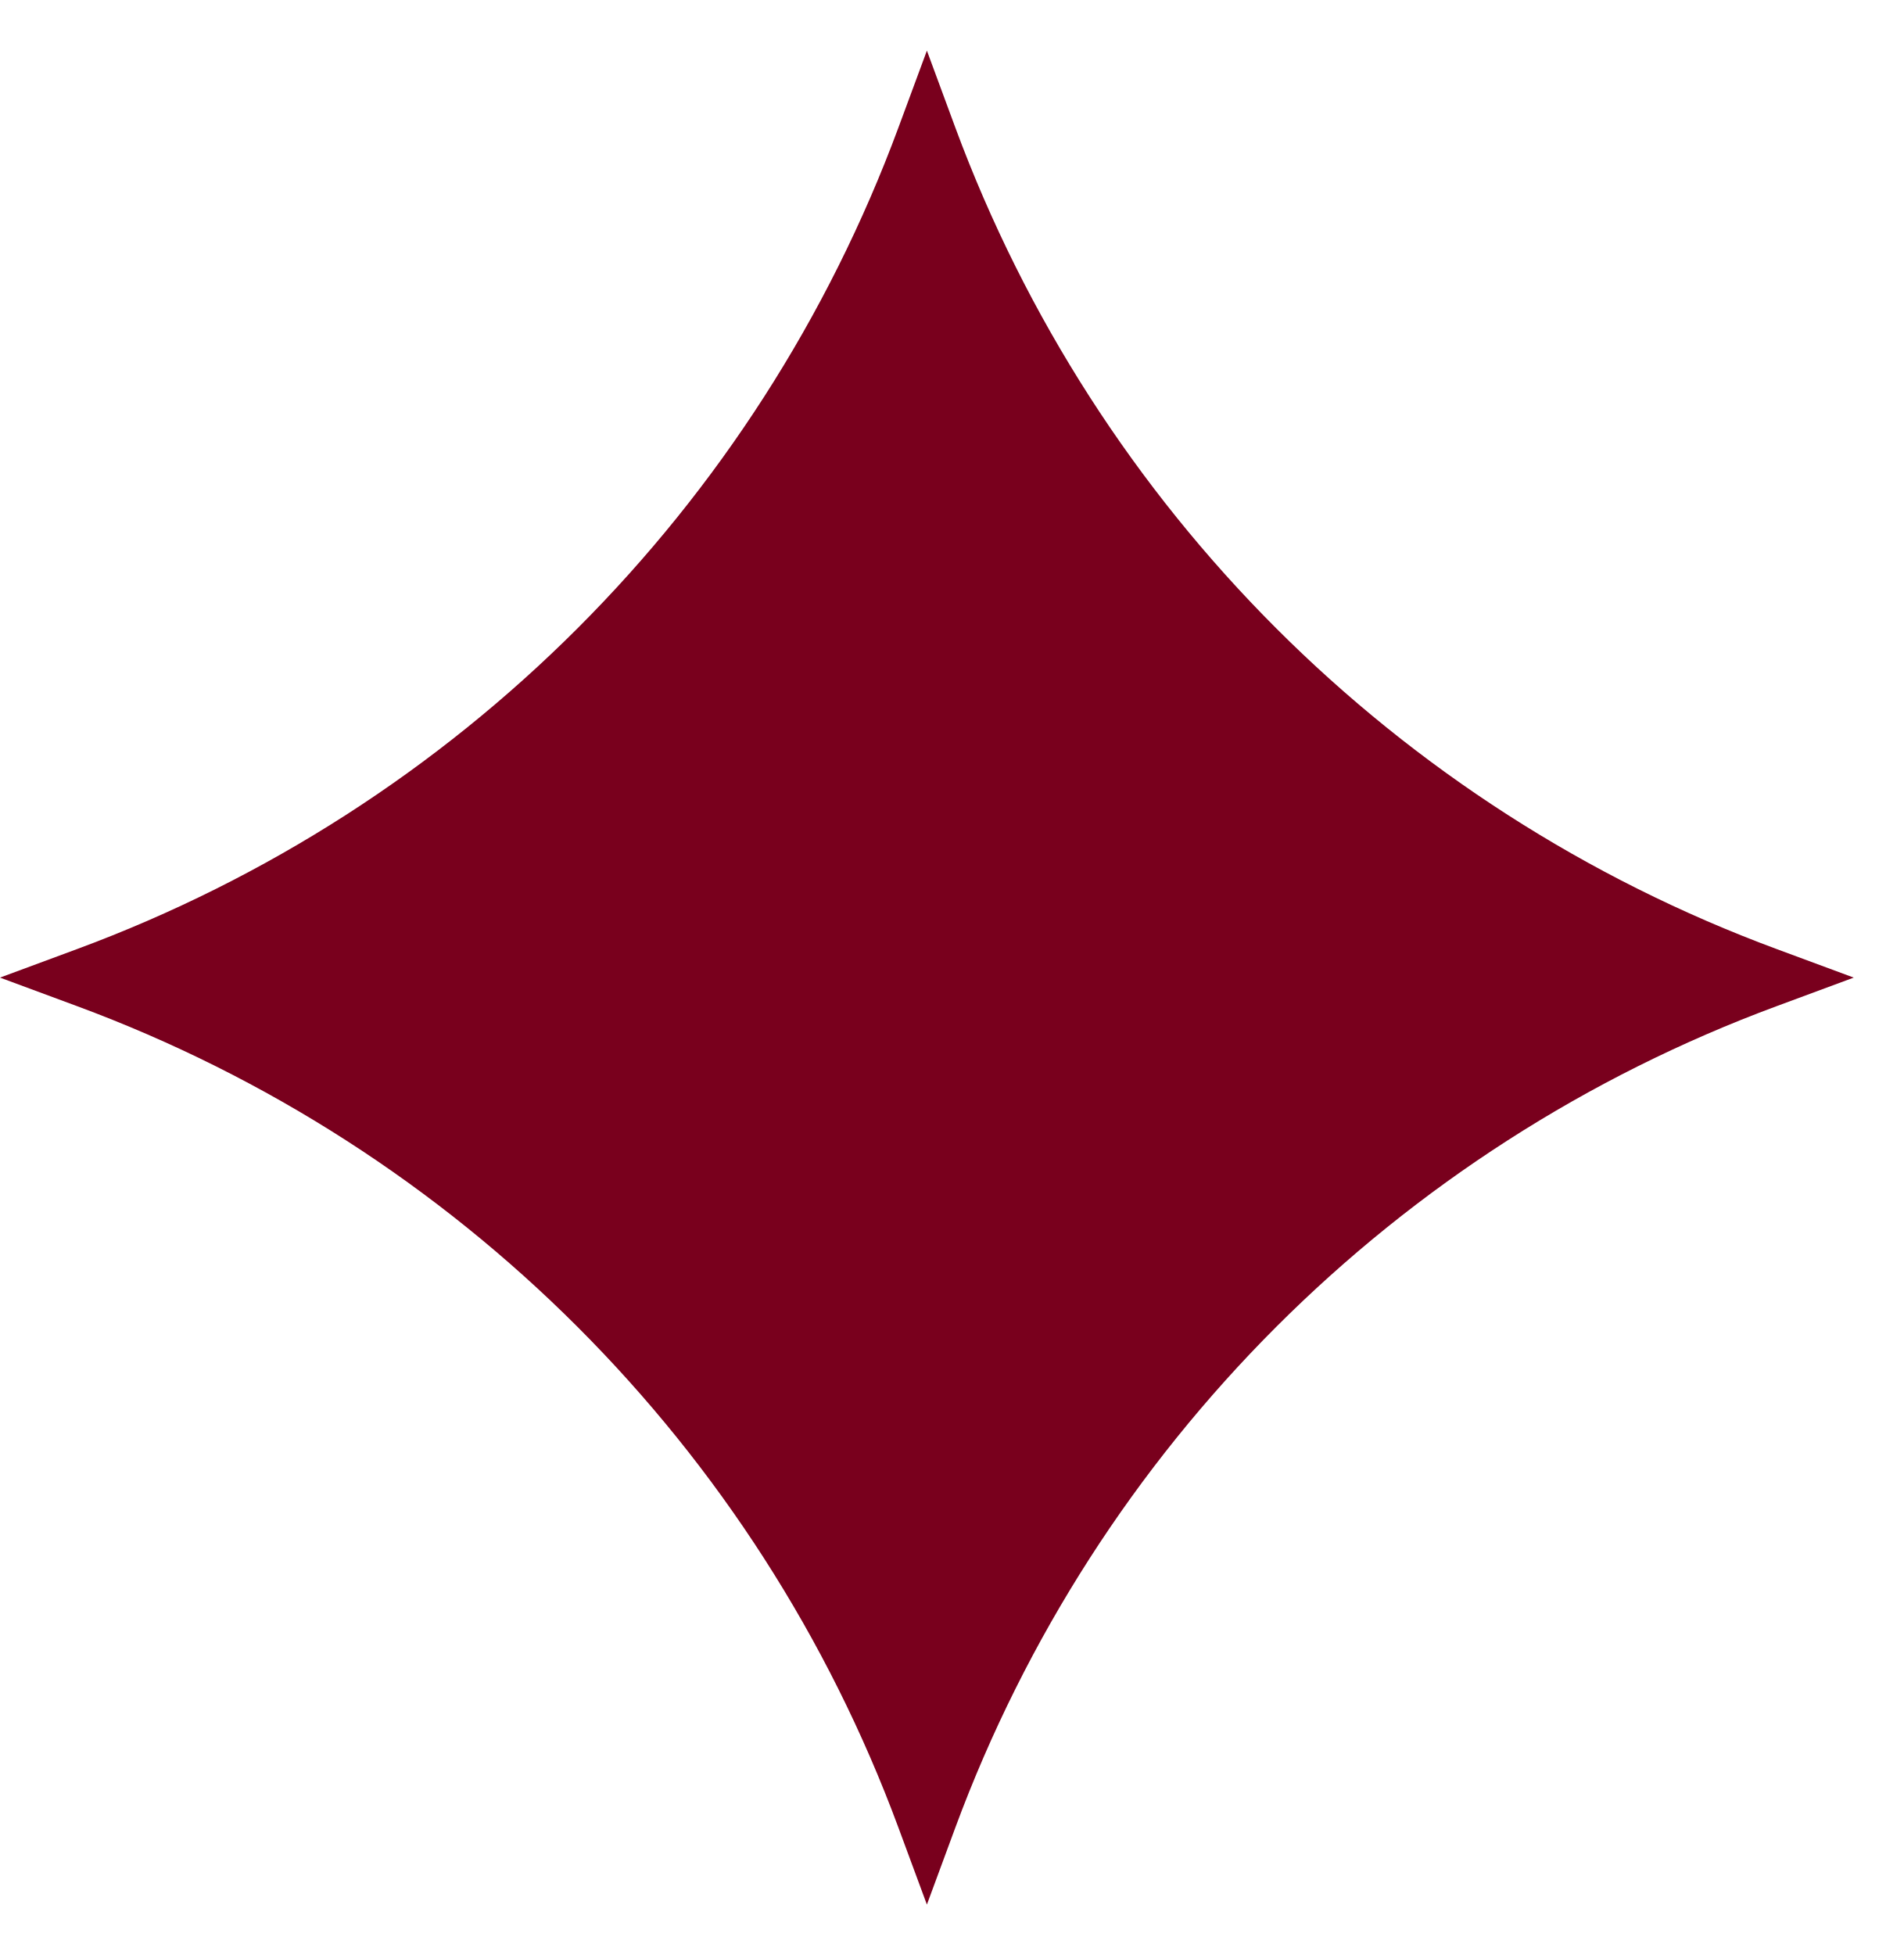
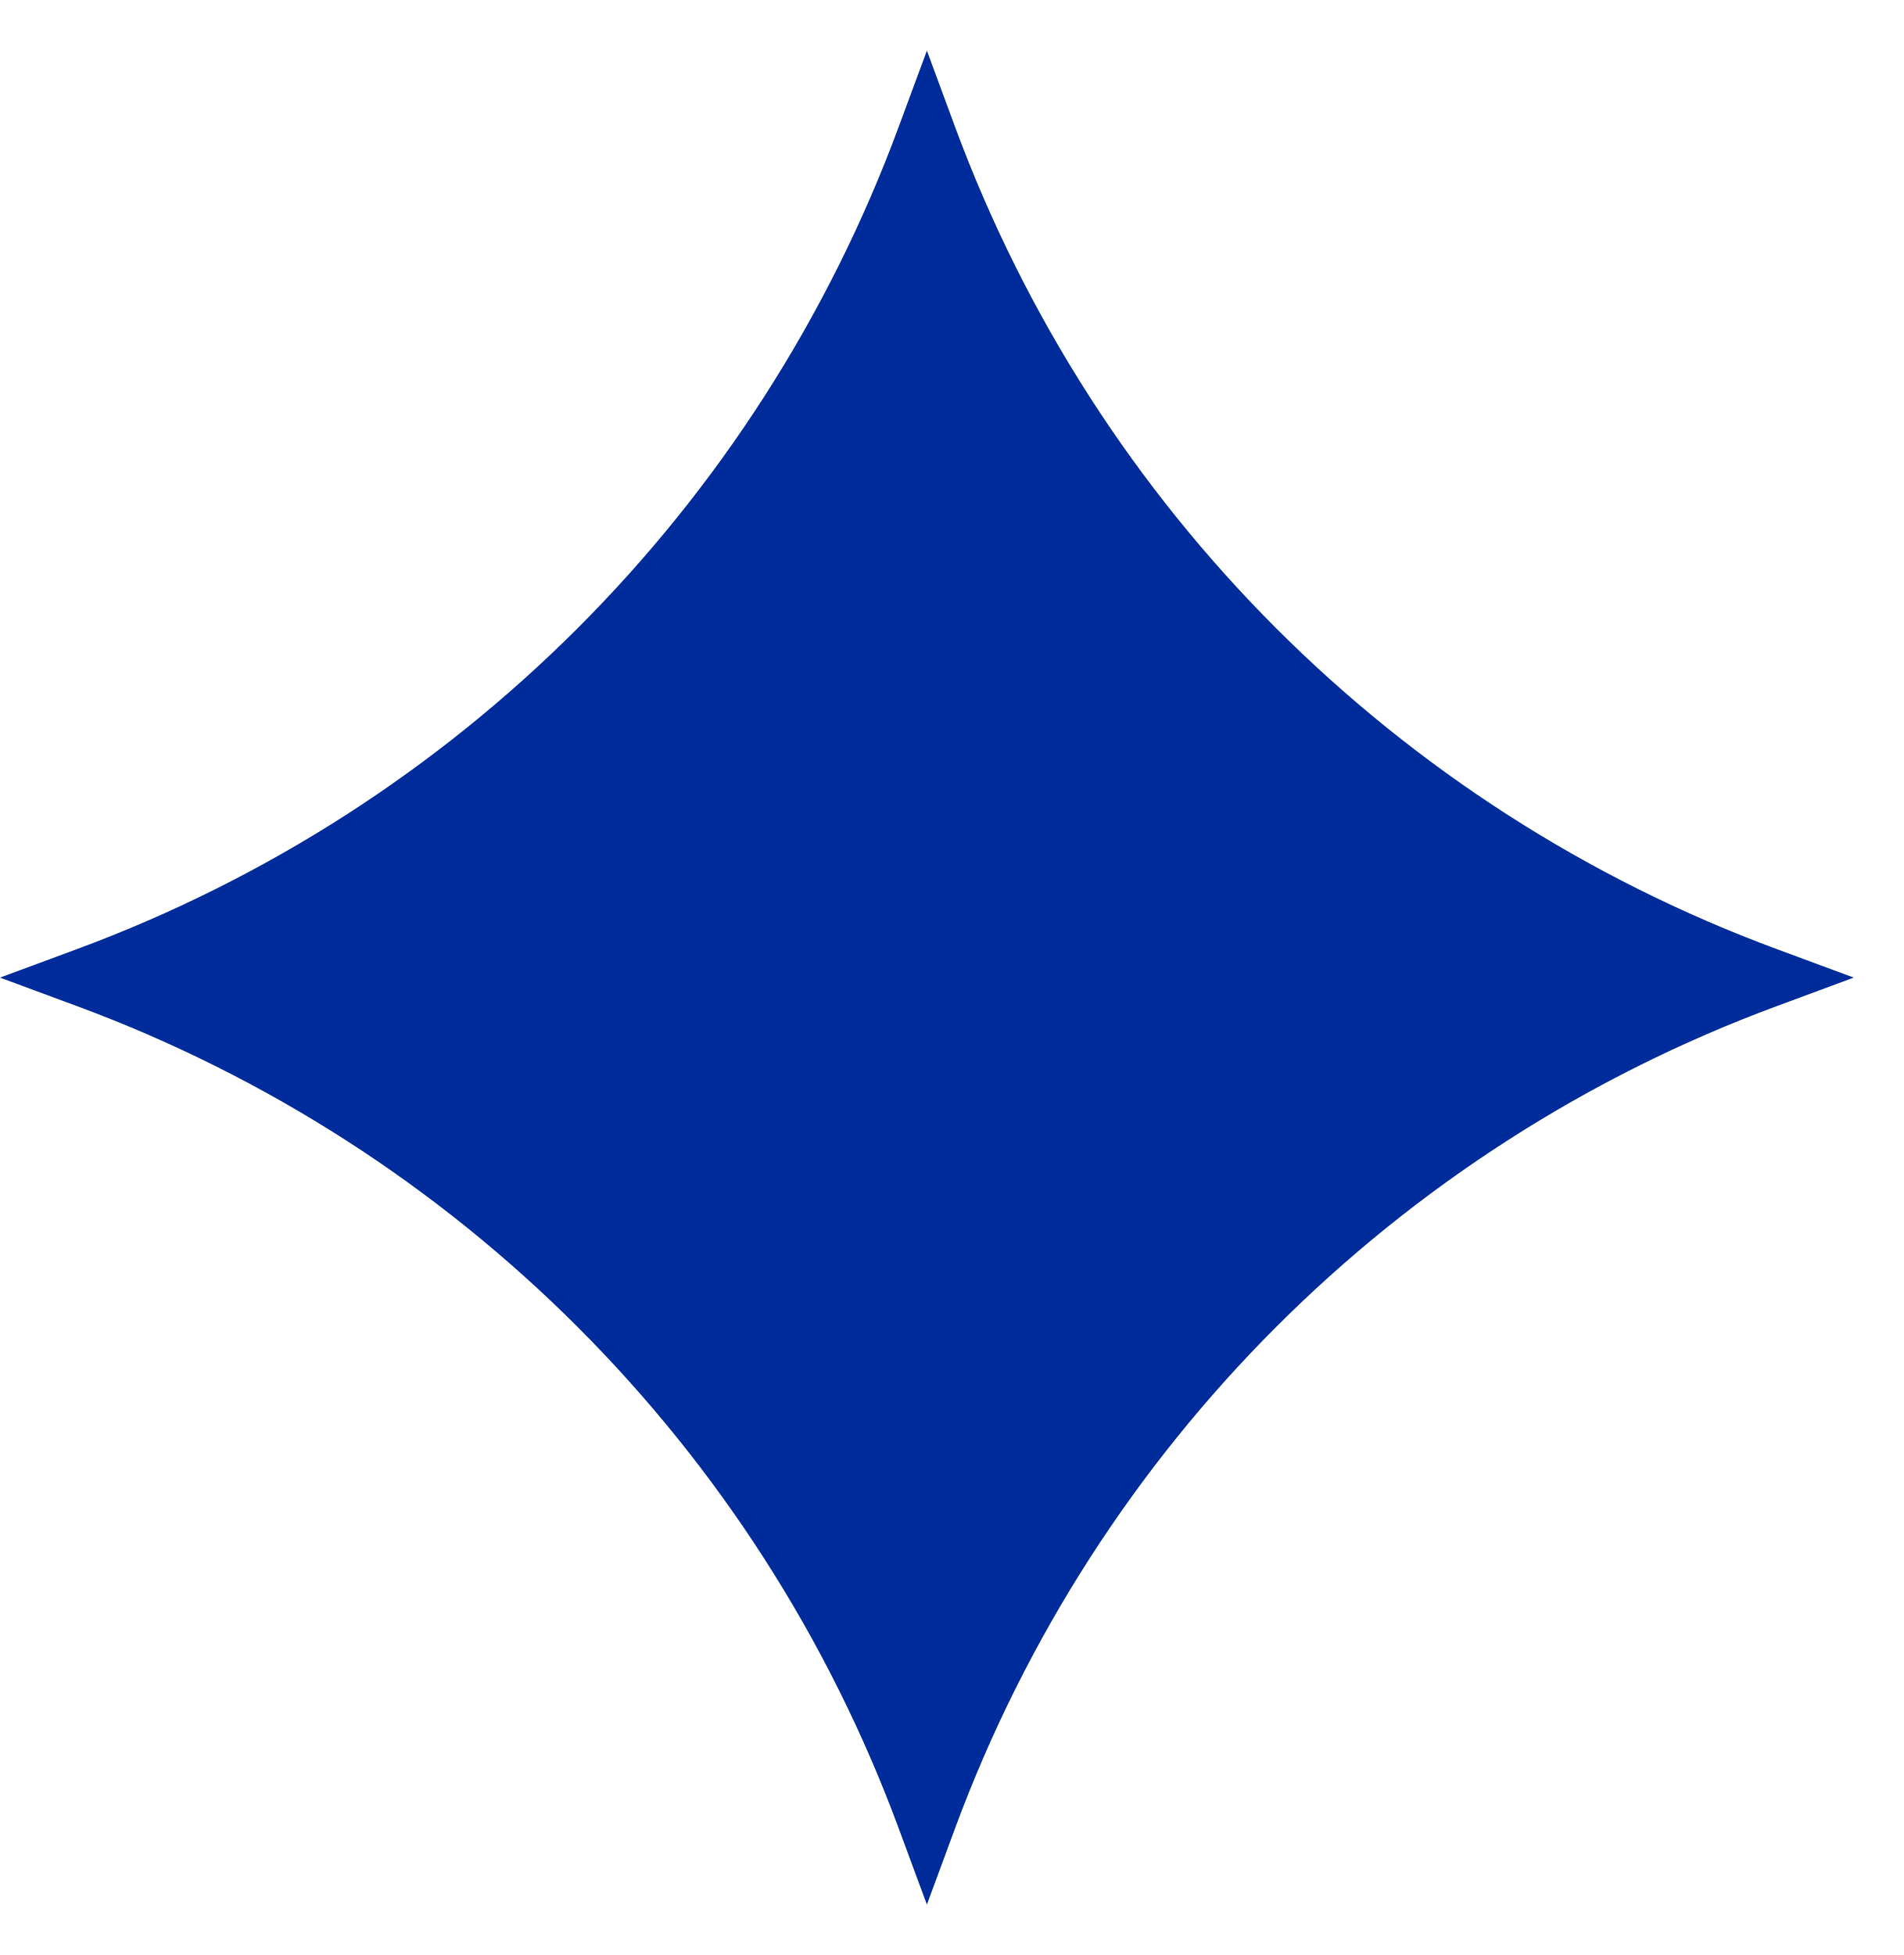
<svg xmlns="http://www.w3.org/2000/svg" width="37" height="38" viewBox="0 0 37 38" fill="none">
-   <path d="M18.018 0.984L18.571 2.481C21.309 9.878 27.141 15.711 34.539 18.448L36.035 19.002L34.539 19.556C27.141 22.293 21.309 28.126 18.571 35.523L18.018 37.02L17.464 35.523C14.726 28.126 8.894 22.293 1.496 19.556L0 19.002L1.496 18.448C8.894 15.711 14.726 9.878 17.464 2.481L18.018 0.984Z" fill="#79001D" />
+   <path d="M18.018 0.984L18.571 2.481C21.309 9.878 27.141 15.711 34.539 18.448L36.035 19.002L34.539 19.556C27.141 22.293 21.309 28.126 18.571 35.523L18.018 37.02L17.464 35.523C14.726 28.126 8.894 22.293 1.496 19.556L0 19.002L1.496 18.448C8.894 15.711 14.726 9.878 17.464 2.481L18.018 0.984Z" fill="#002B9B" />
</svg>
